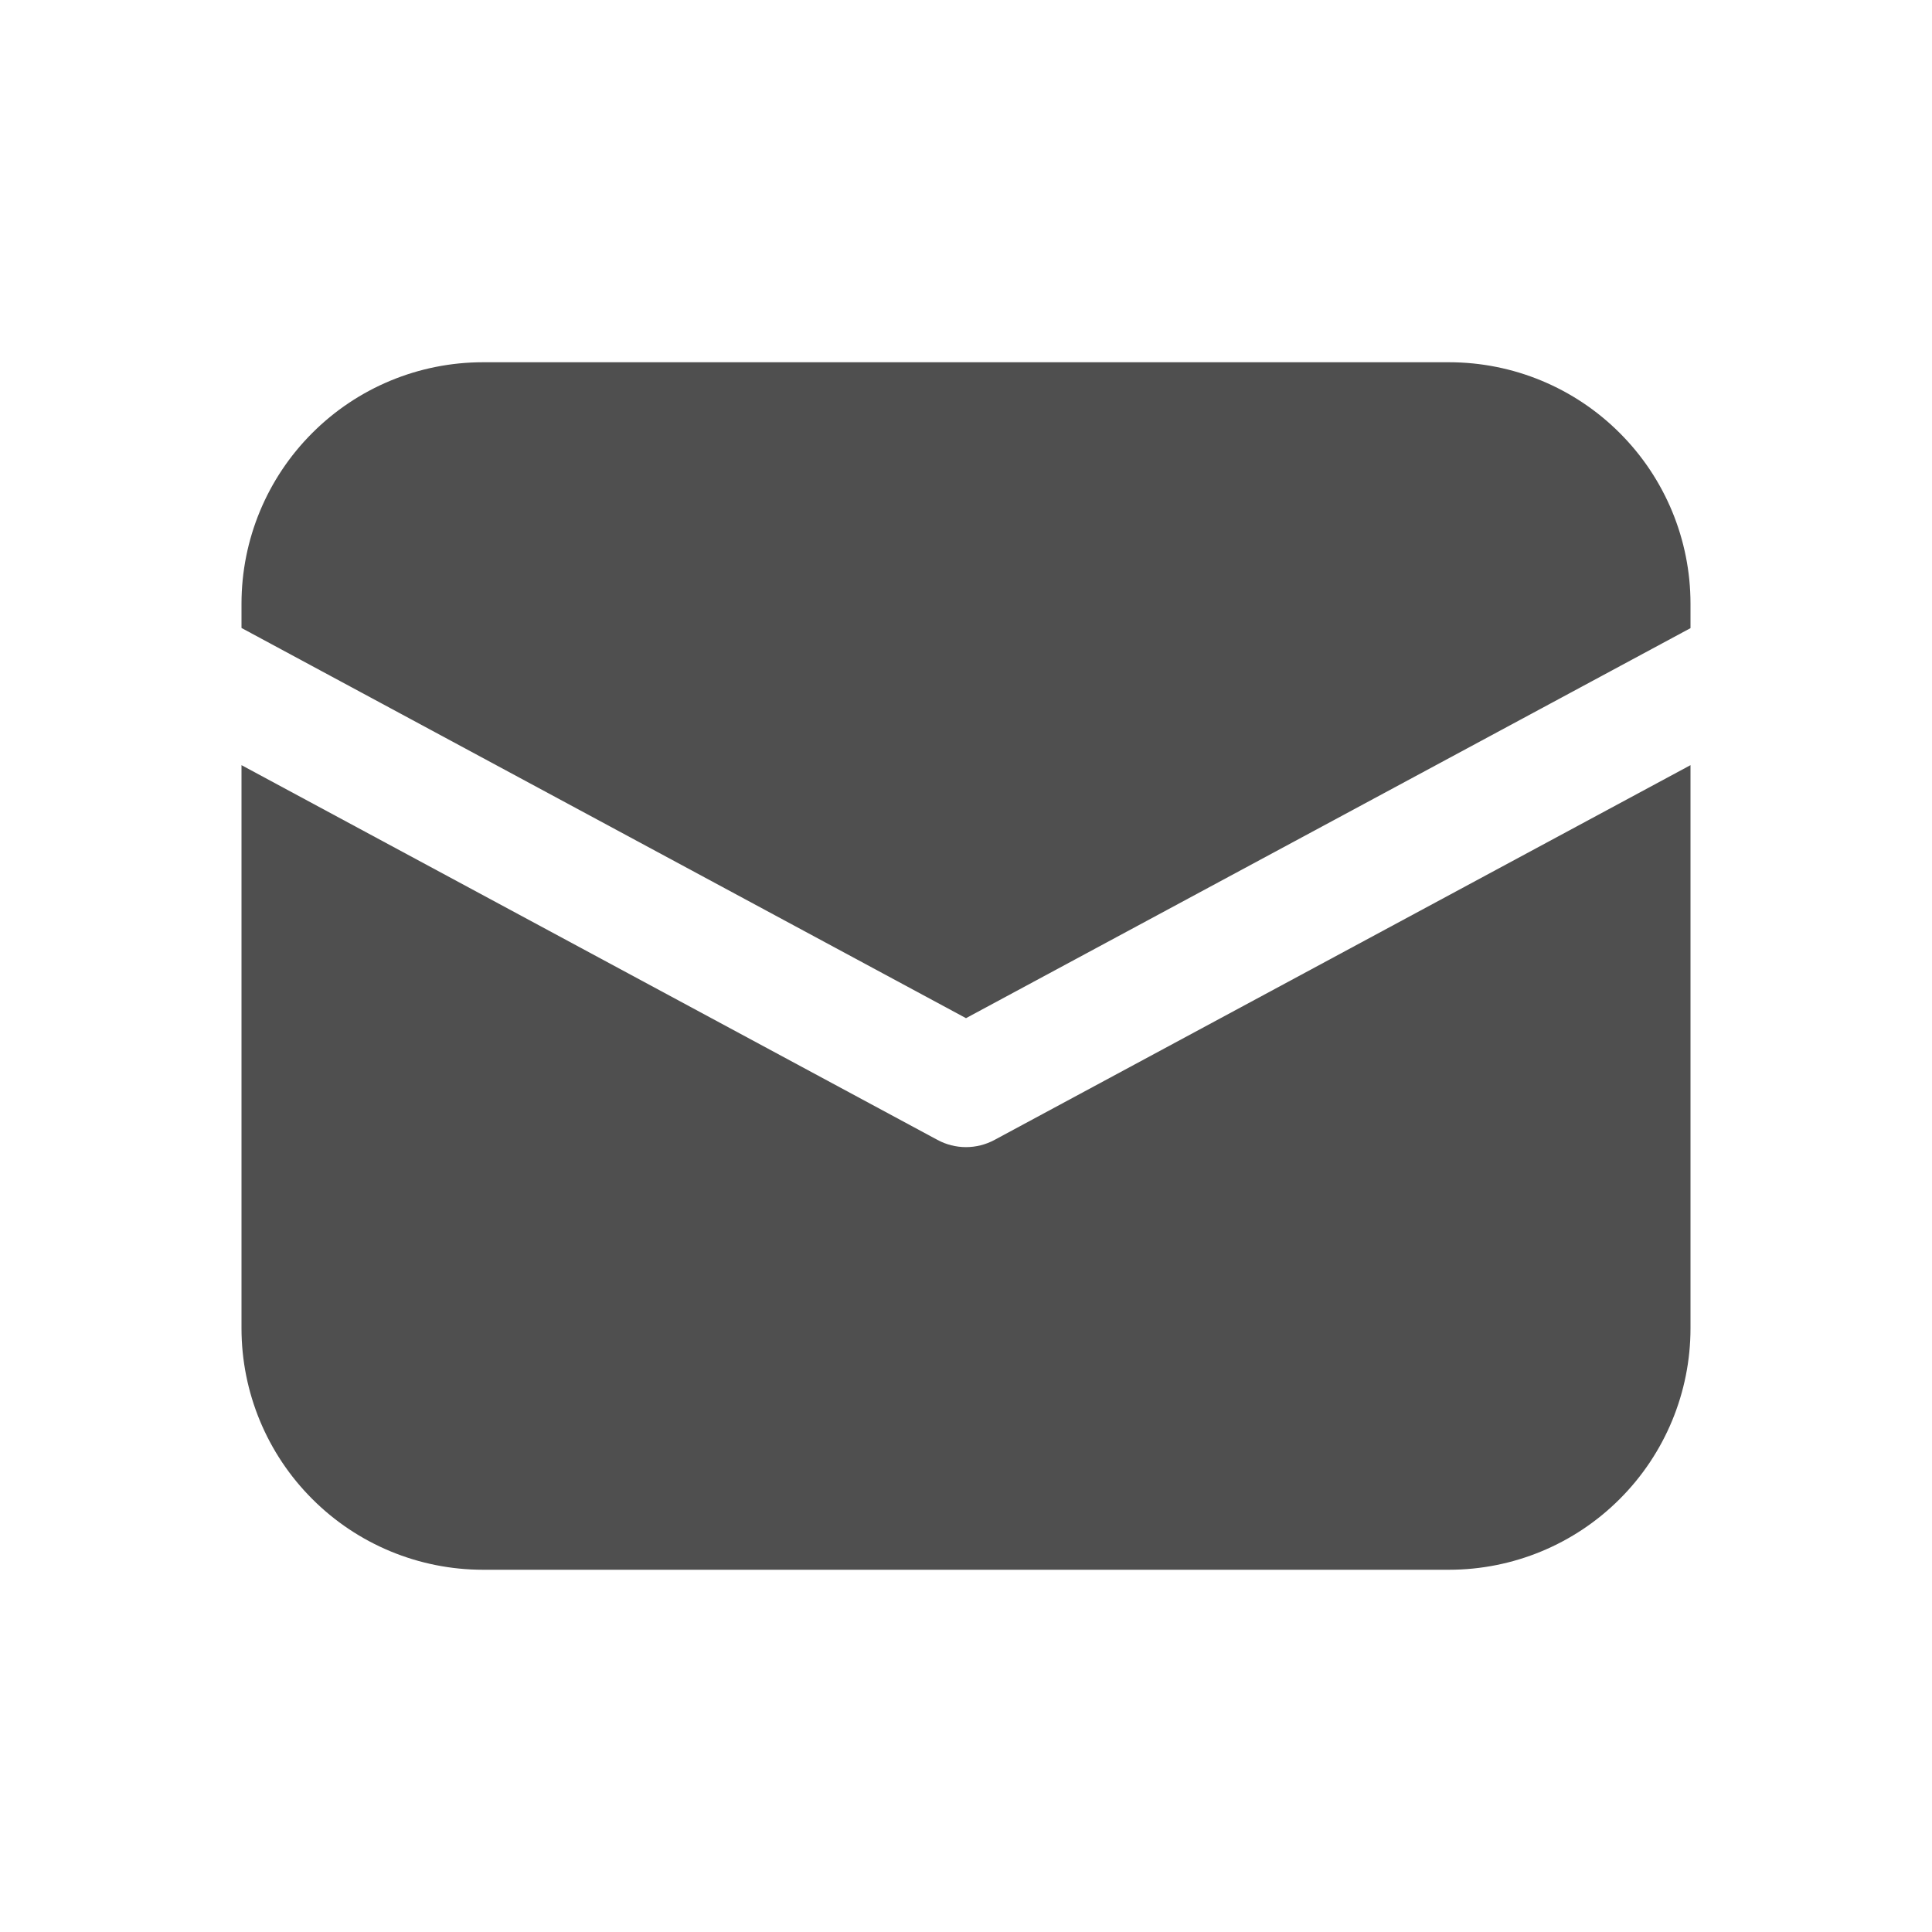
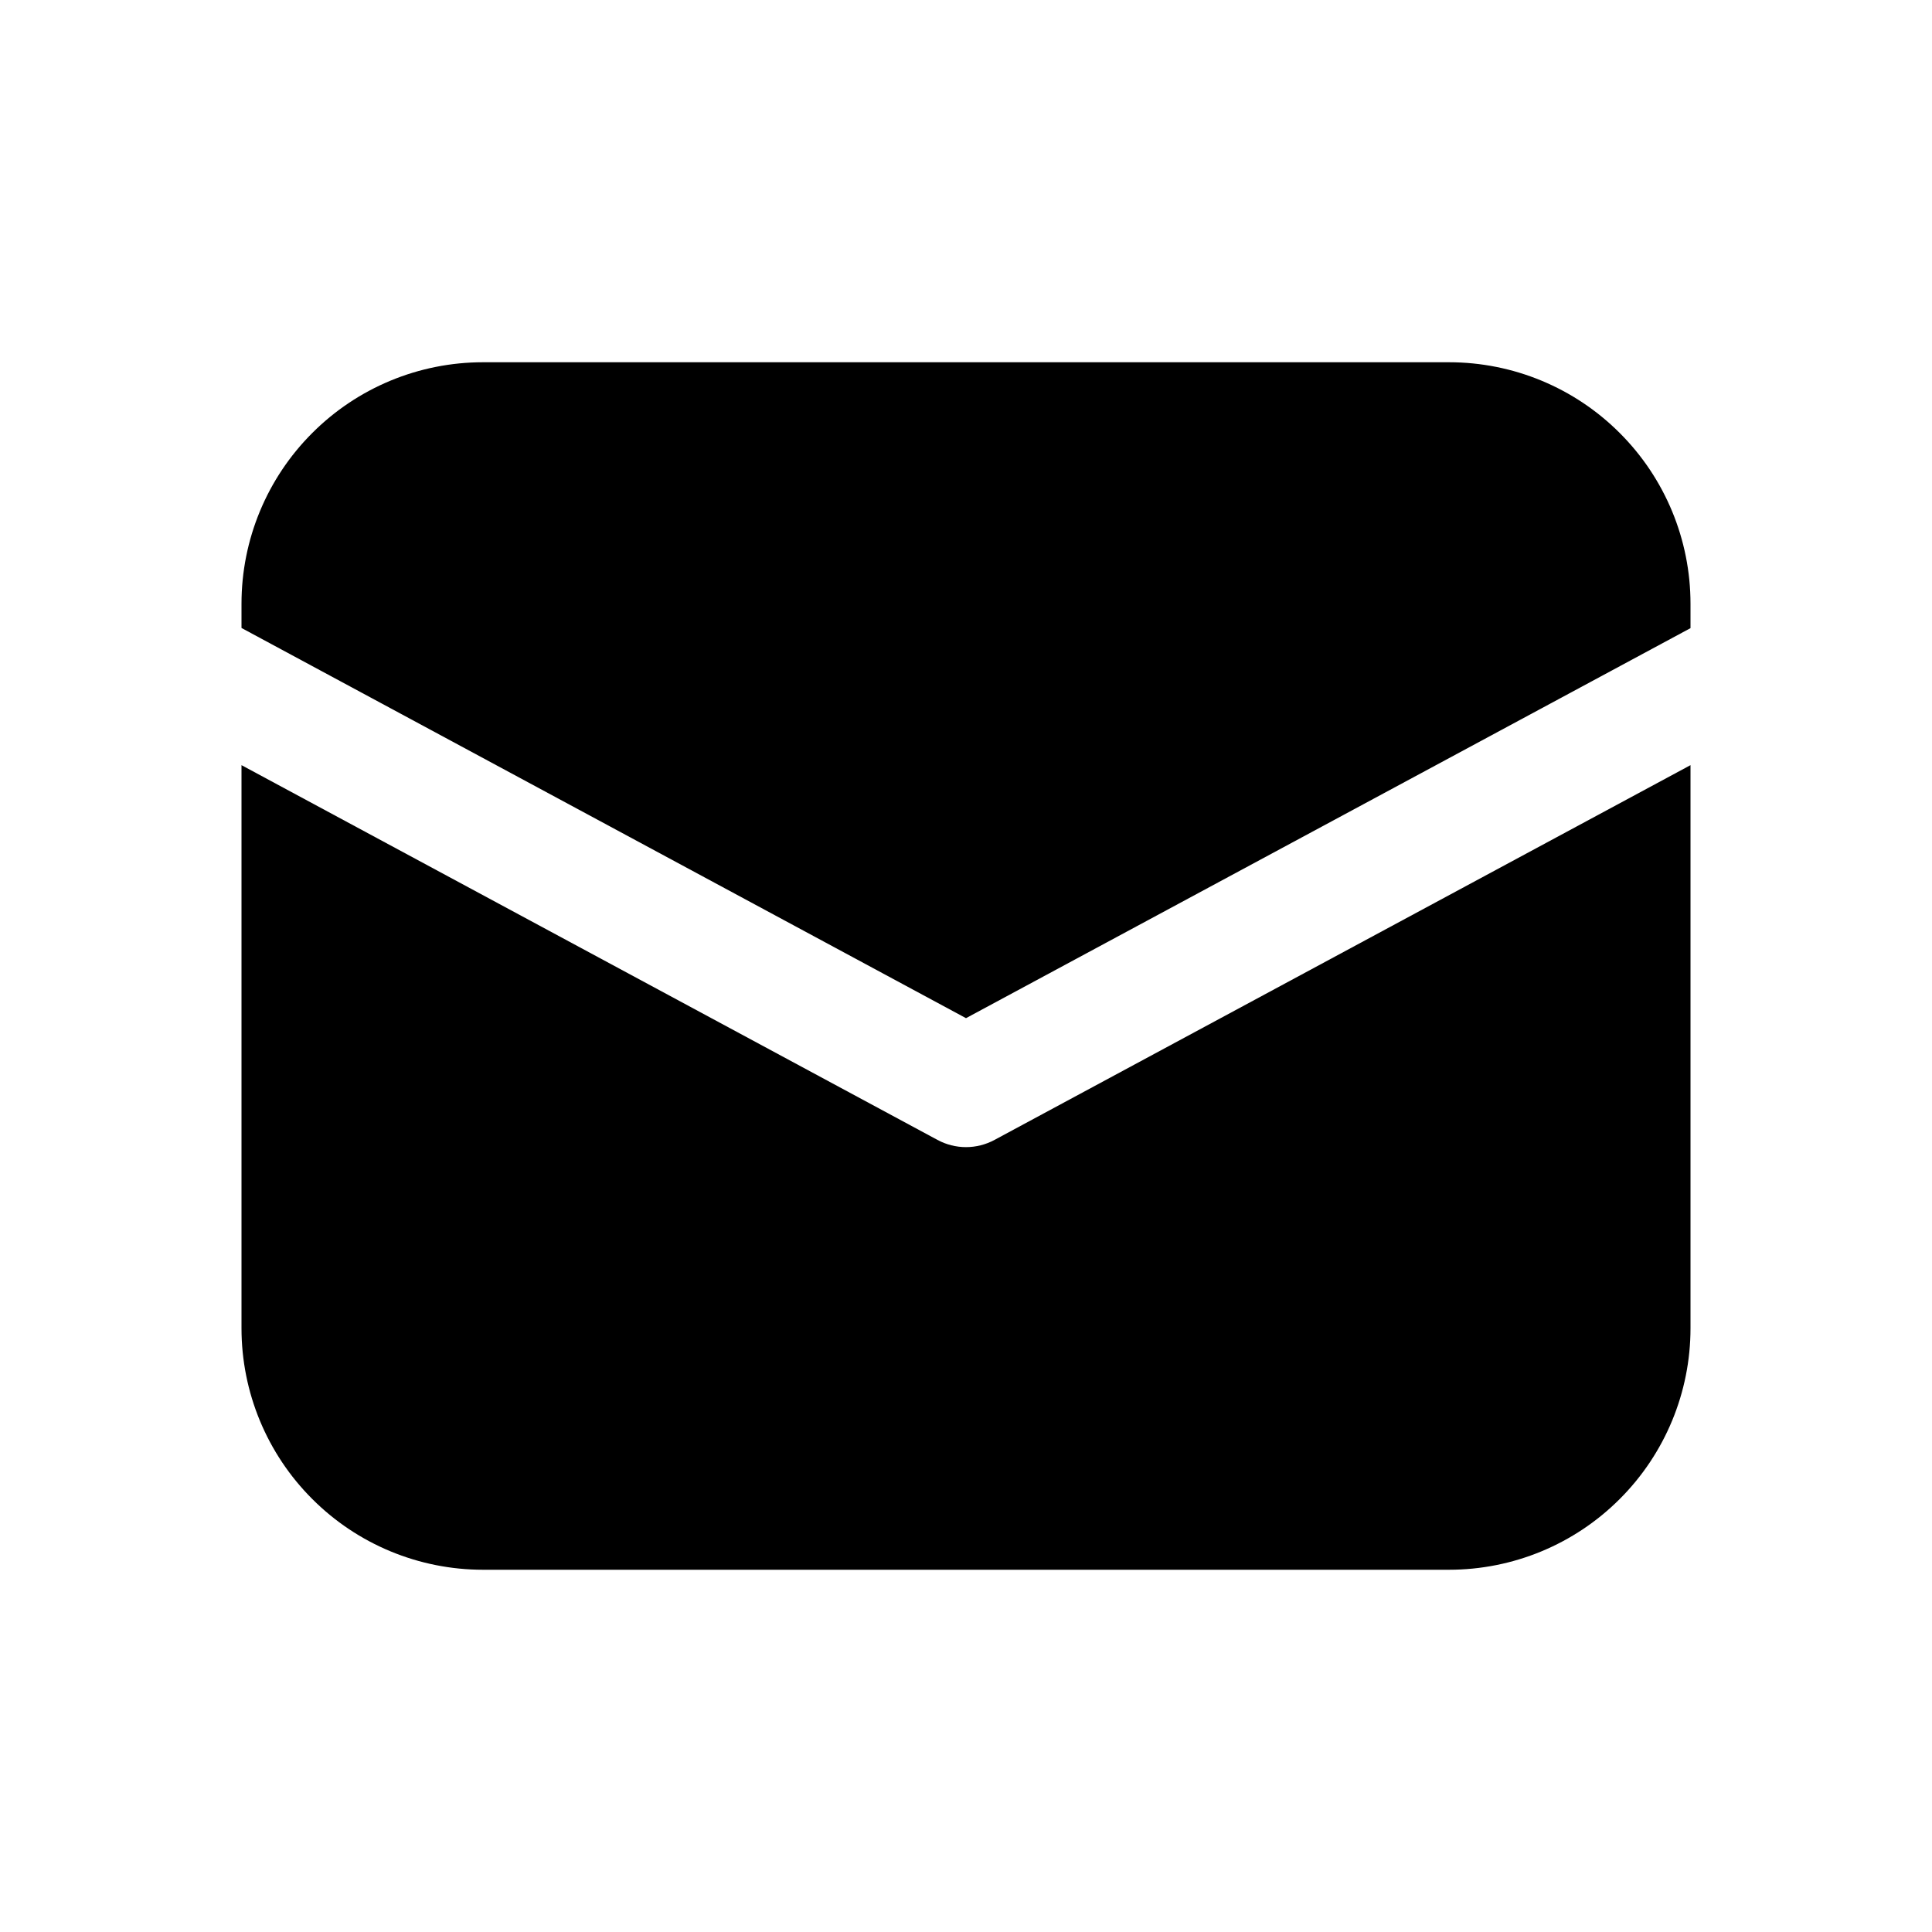
- <svg xmlns="http://www.w3.org/2000/svg" width="24" height="24" viewBox="0 0 24 24" fill="none">
-   <path d="M6 4.5C5.204 4.5 4.441 4.816 3.879 5.379C3.316 5.941 3 6.704 3 7.5V7.801L12 12.648L21 7.803V7.5C21 6.704 20.684 5.941 20.121 5.379C19.559 4.816 18.796 4.5 18 4.5H6ZM21 9.505L12.355 14.16C12.246 14.219 12.124 14.25 12 14.25C11.876 14.25 11.754 14.219 11.645 14.16L3 9.505V16.5C3 17.296 3.316 18.059 3.879 18.621C4.441 19.184 5.204 19.5 6 19.5H18C18.796 19.5 19.559 19.184 20.121 18.621C20.684 18.059 21 17.296 21 16.5V9.505Z" fill="#4F4F4F" />
+ <svg xmlns="http://www.w3.org/2000/svg" width="24" height="24" viewBox="0 0 24 24" fill="currentcolor">
+   <path d="M6 4.5C5.204 4.5 4.441 4.816 3.879 5.379C3.316 5.941 3 6.704 3 7.5V7.801L12 12.648L21 7.803V7.5C21 6.704 20.684 5.941 20.121 5.379C19.559 4.816 18.796 4.5 18 4.5H6ZM21 9.505L12.355 14.16C12.246 14.219 12.124 14.25 12 14.25C11.876 14.25 11.754 14.219 11.645 14.16L3 9.505V16.5C3 17.296 3.316 18.059 3.879 18.621C4.441 19.184 5.204 19.5 6 19.5H18C18.796 19.5 19.559 19.184 20.121 18.621C20.684 18.059 21 17.296 21 16.5V9.505Z" />
</svg>
